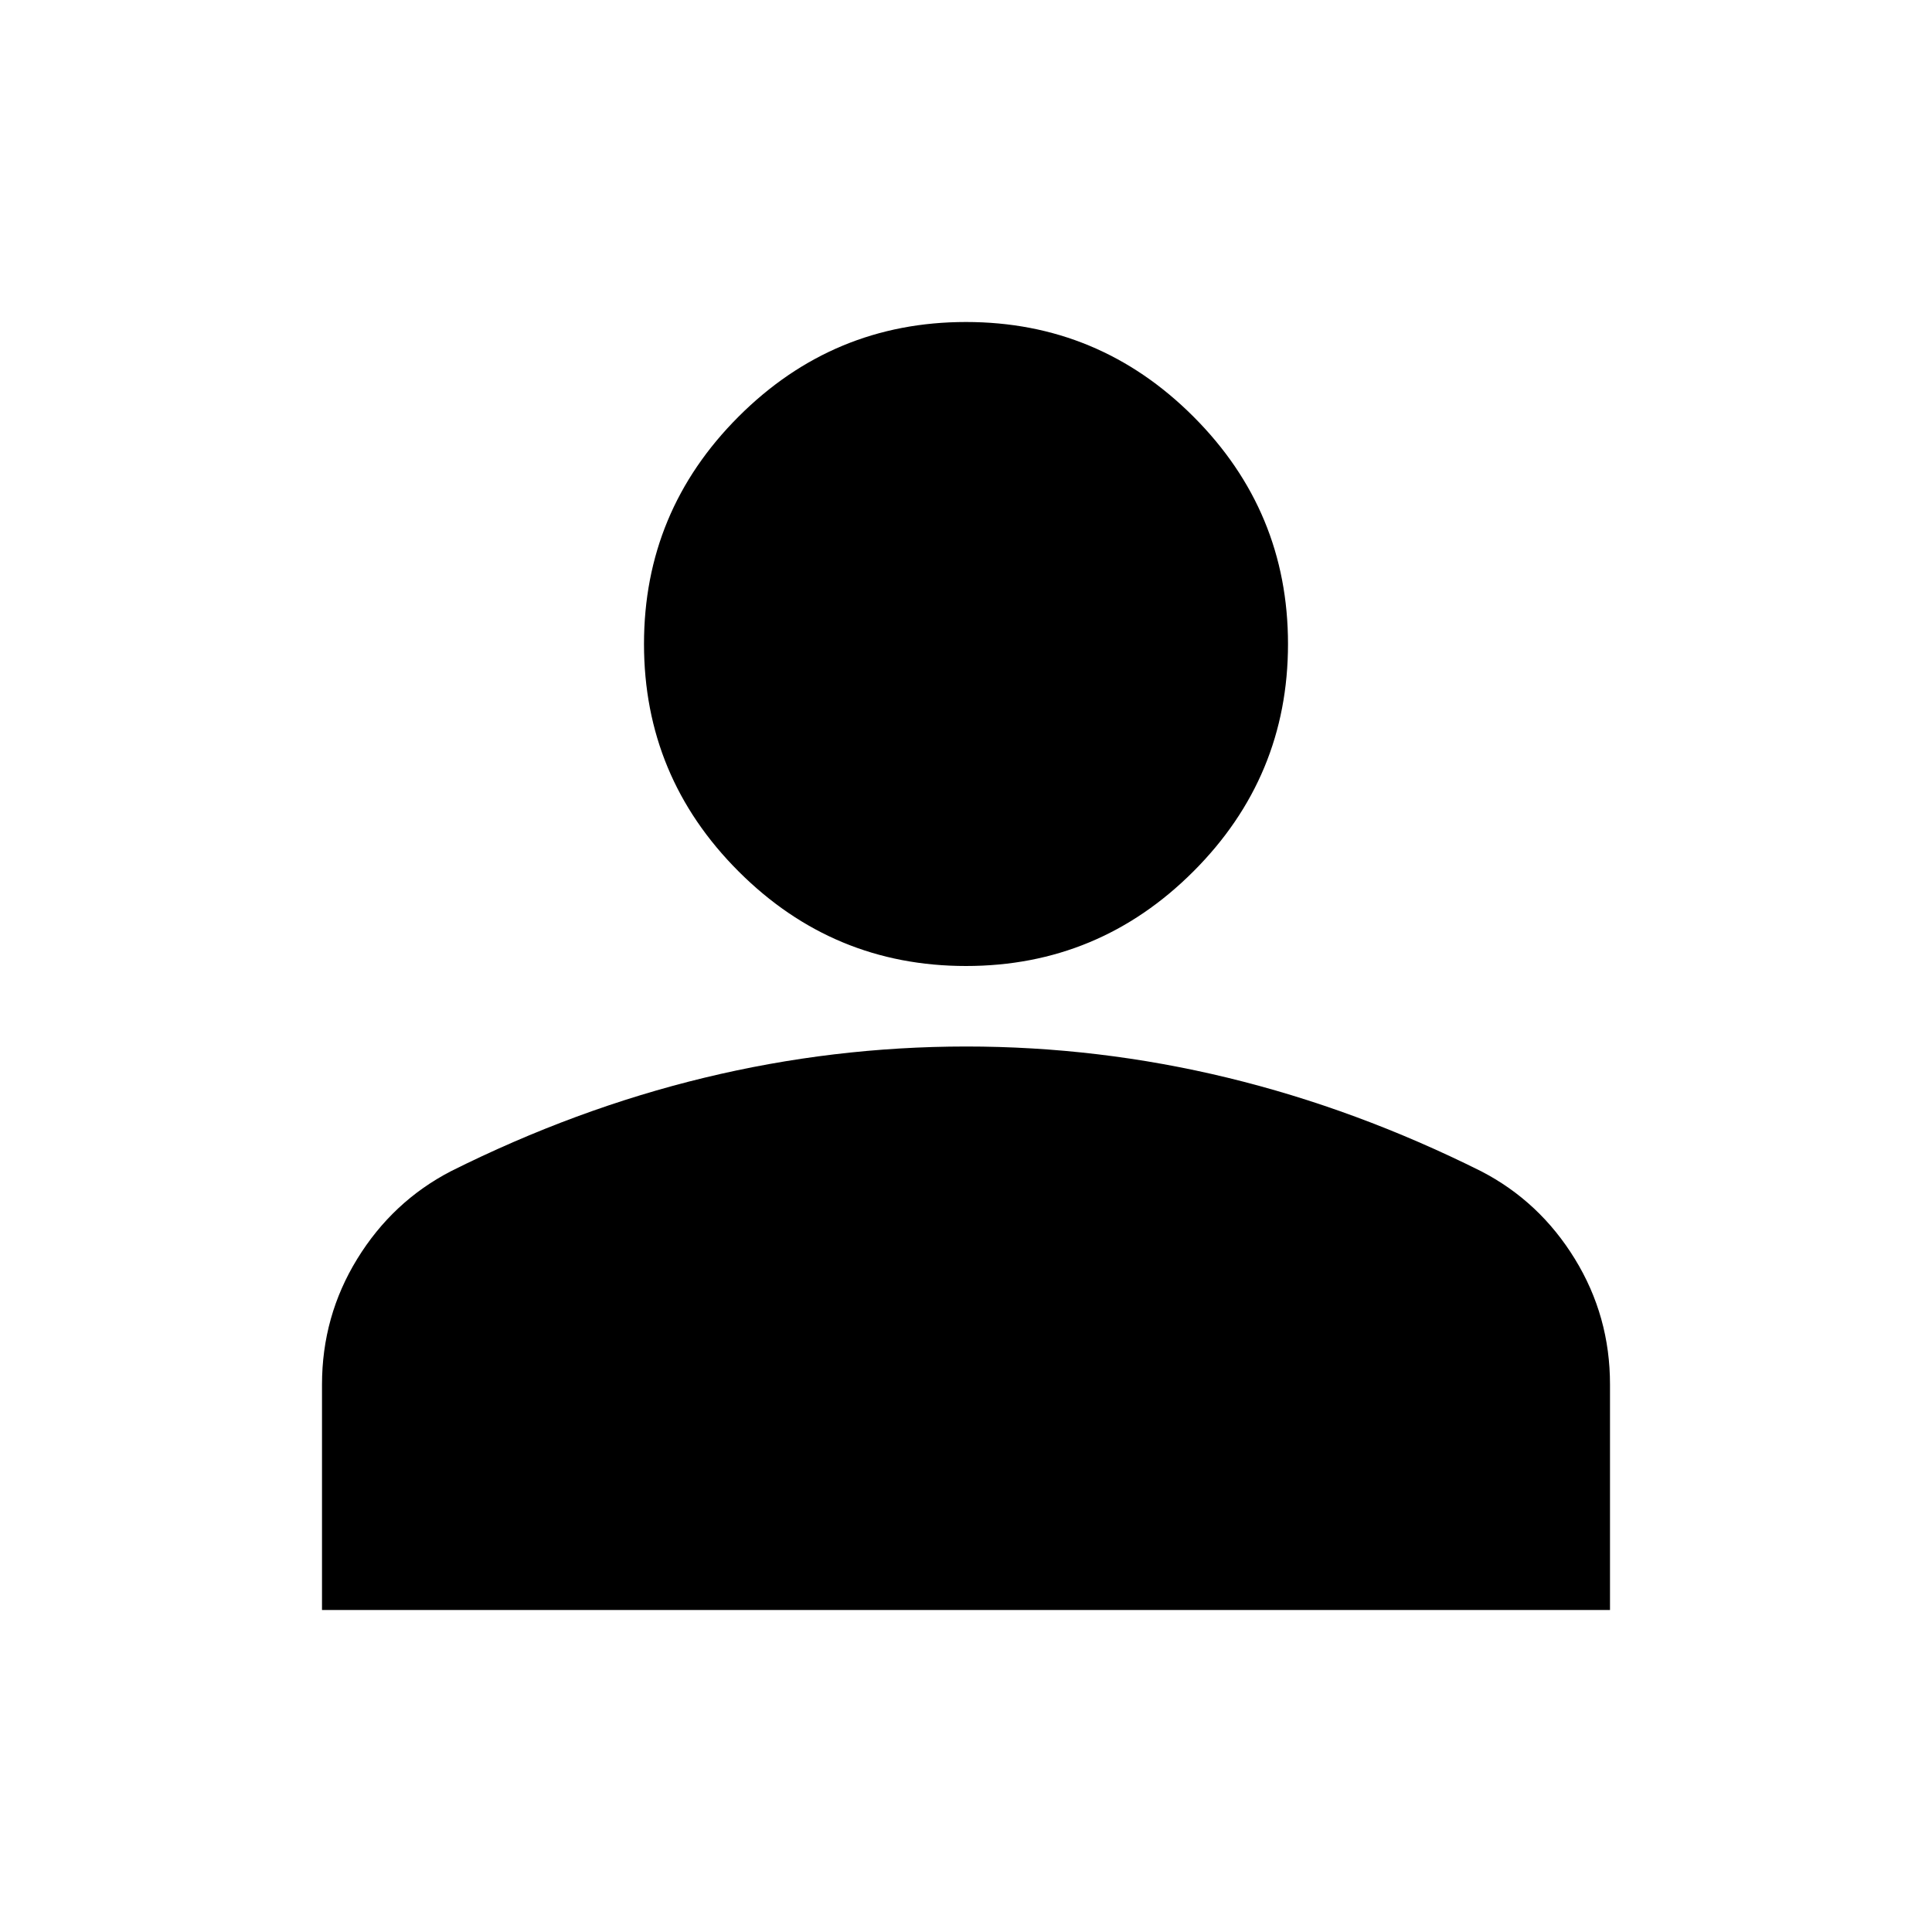
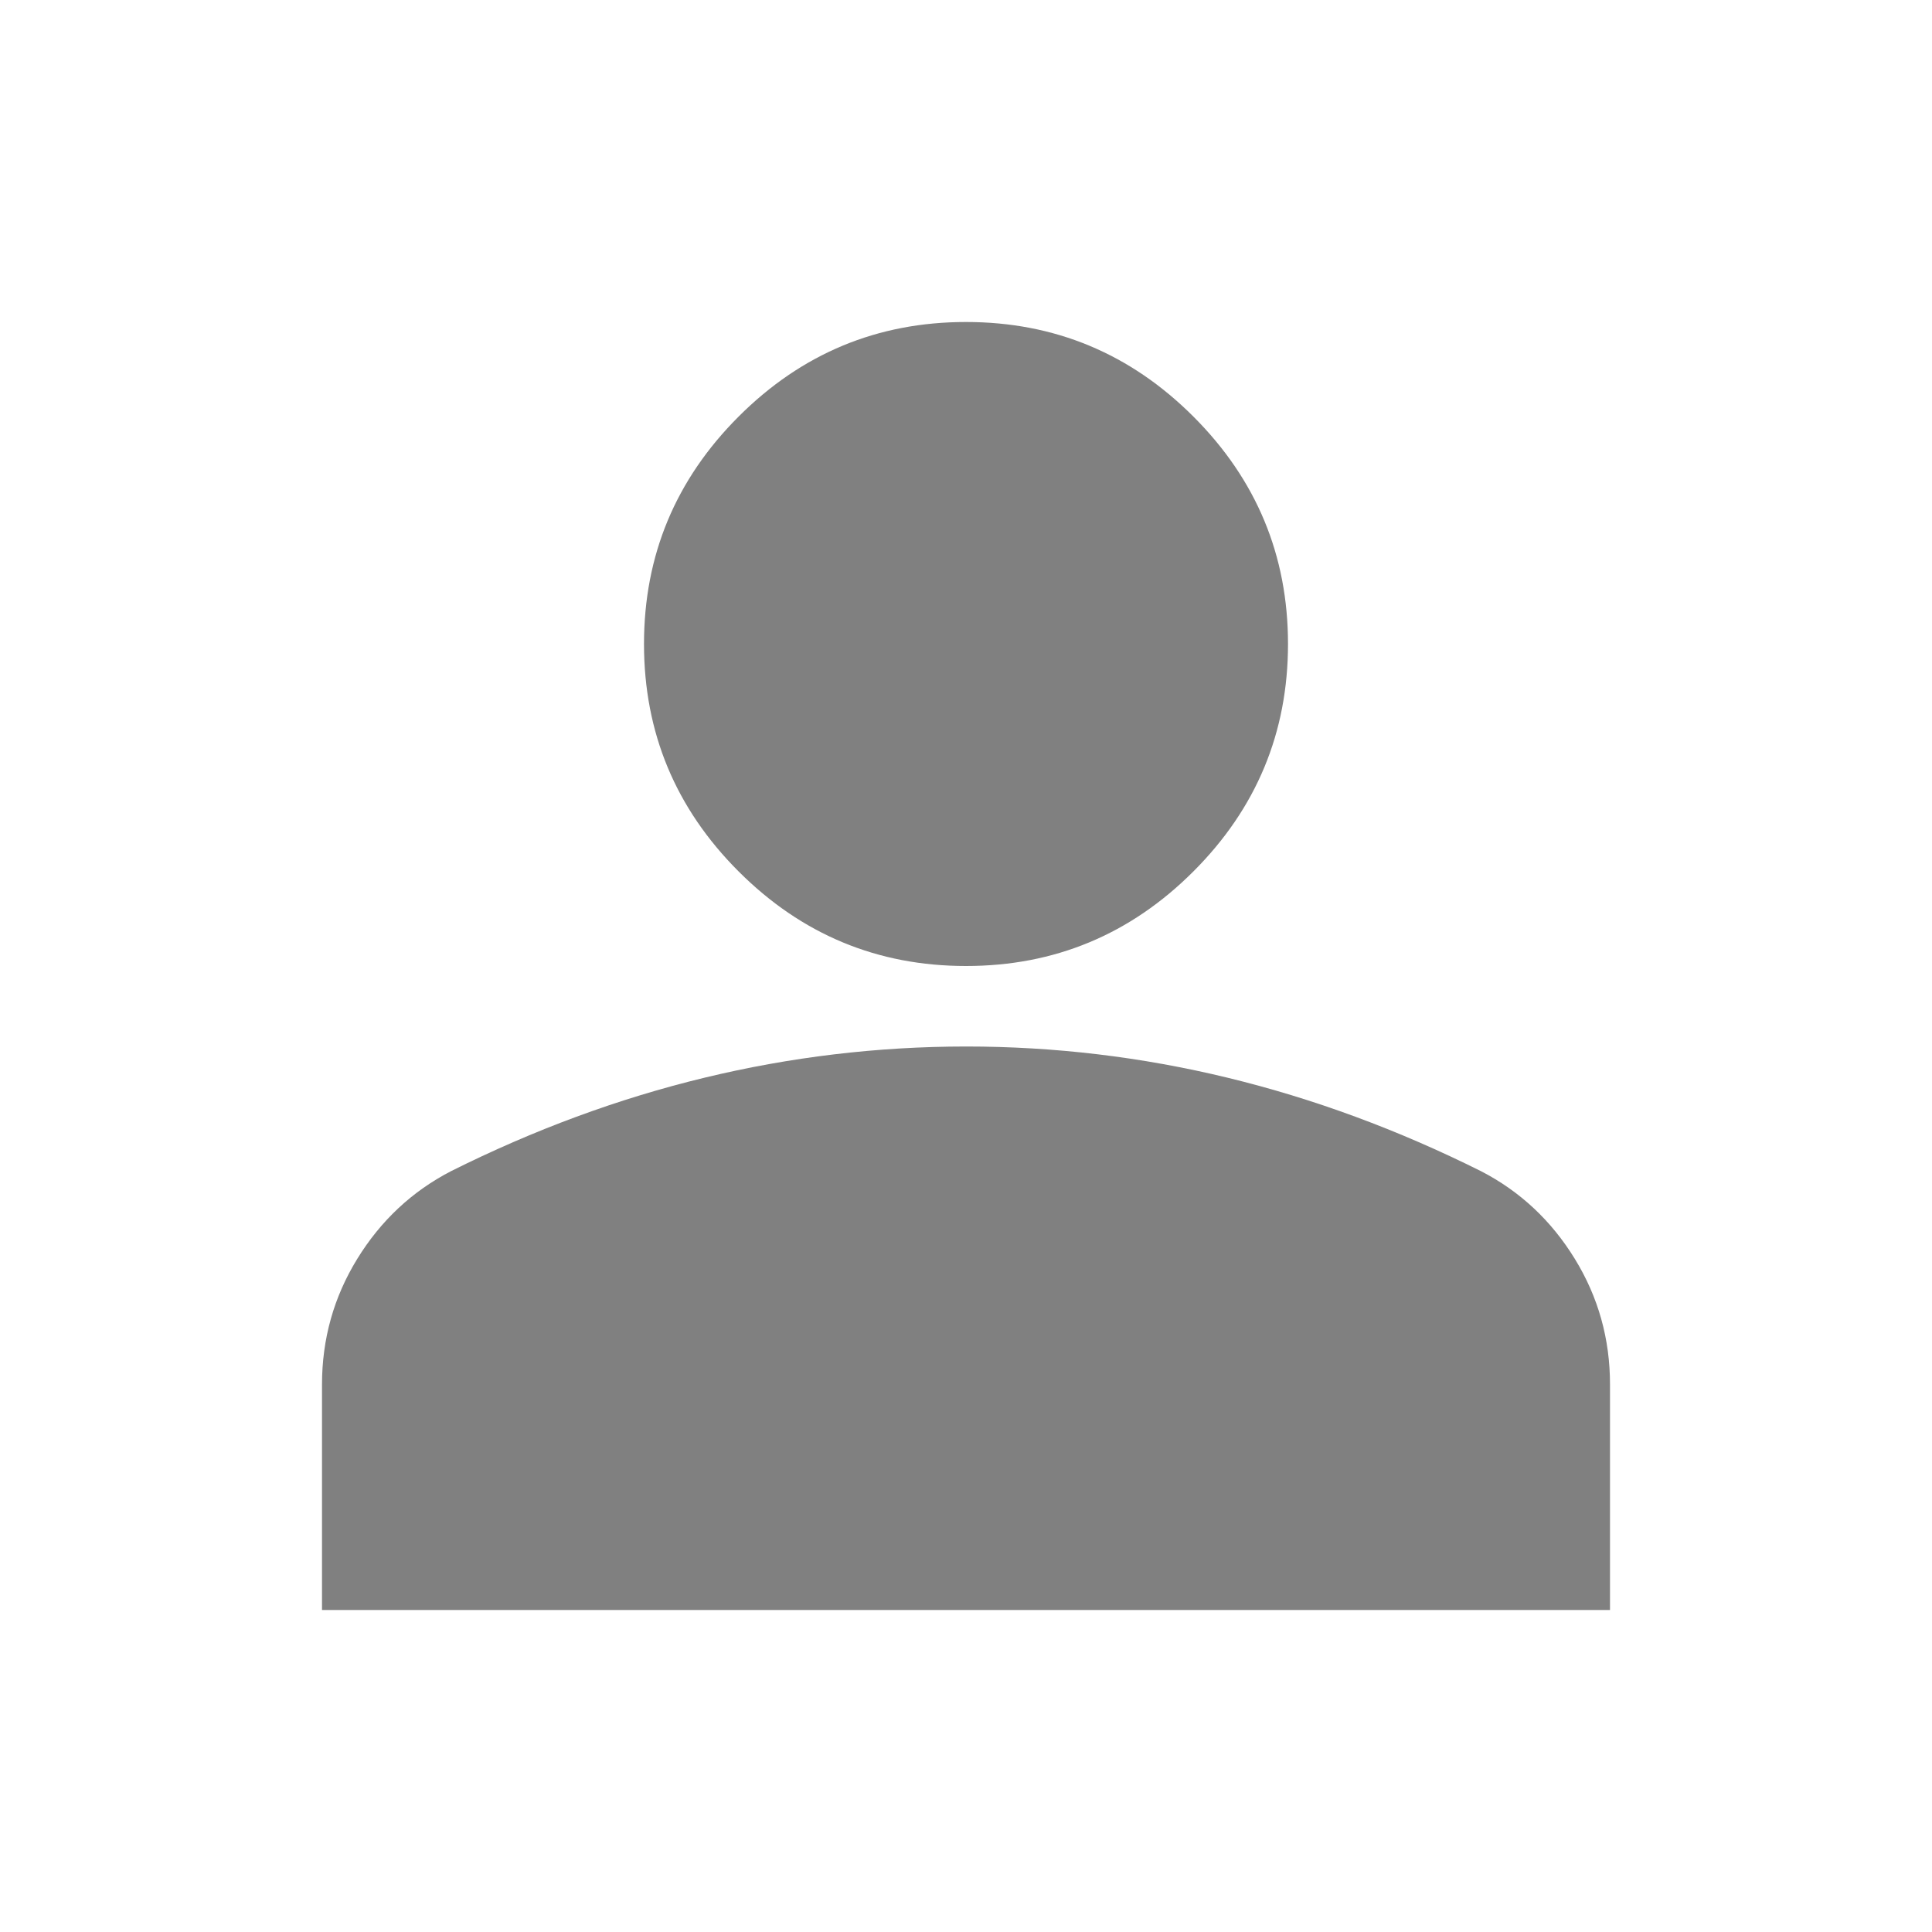
<svg xmlns="http://www.w3.org/2000/svg" width="1em" height="1em" viewBox="0 0 24 24">
-   <path fill="currentColor" d="M12 12q-1.65 0-2.825-1.175T8 8q0-1.65 1.175-2.825T12 4q1.65 0 2.825 1.175T16 8q0 1.65-1.175 2.825T12 12m-8 8v-2.8q0-.85.438-1.562T5.6 14.55q1.55-.775 3.15-1.162T12 13q1.65 0 3.25.388t3.15 1.162q.725.375 1.163 1.088T20 17.2V20z" />
+   <path fill="grey" d="M12 12q-1.65 0-2.825-1.175T8 8q0-1.65 1.175-2.825T12 4q1.65 0 2.825 1.175T16 8q0 1.65-1.175 2.825T12 12m-8 8v-2.8q0-.85.438-1.562T5.6 14.55q1.55-.775 3.15-1.162T12 13q1.65 0 3.25.388t3.15 1.162q.725.375 1.163 1.088T20 17.2V20z" />
</svg>
